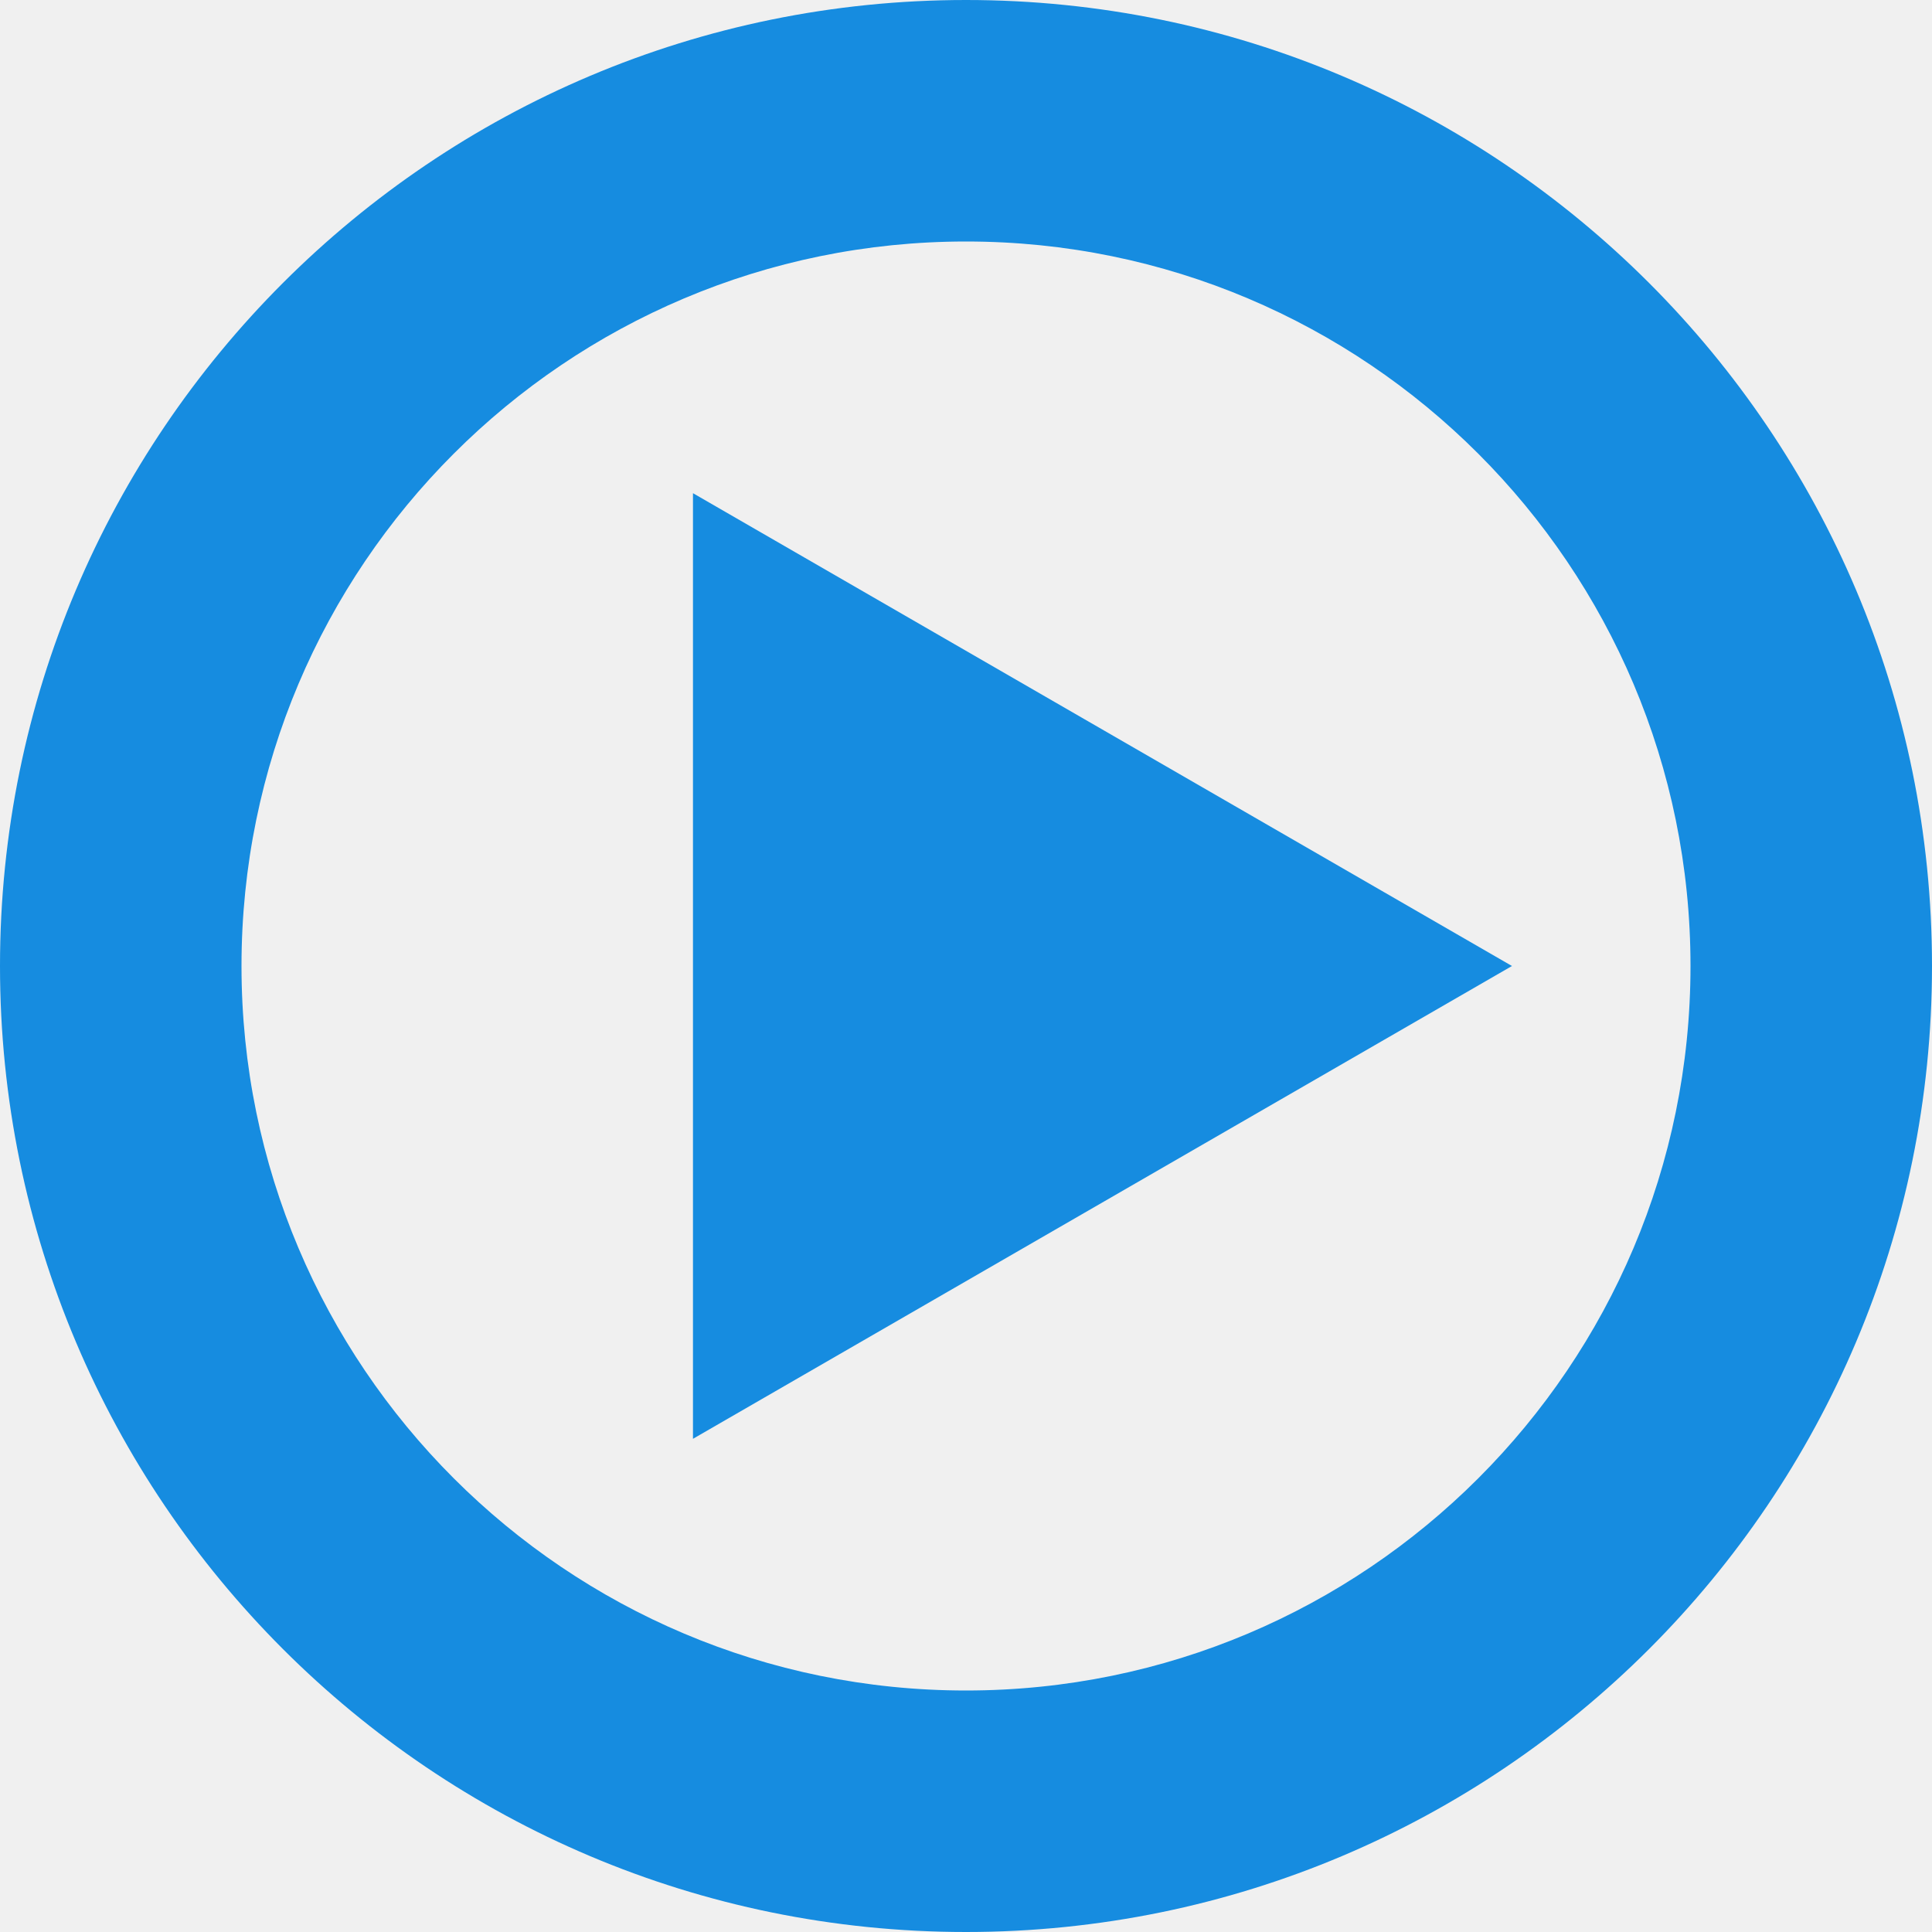
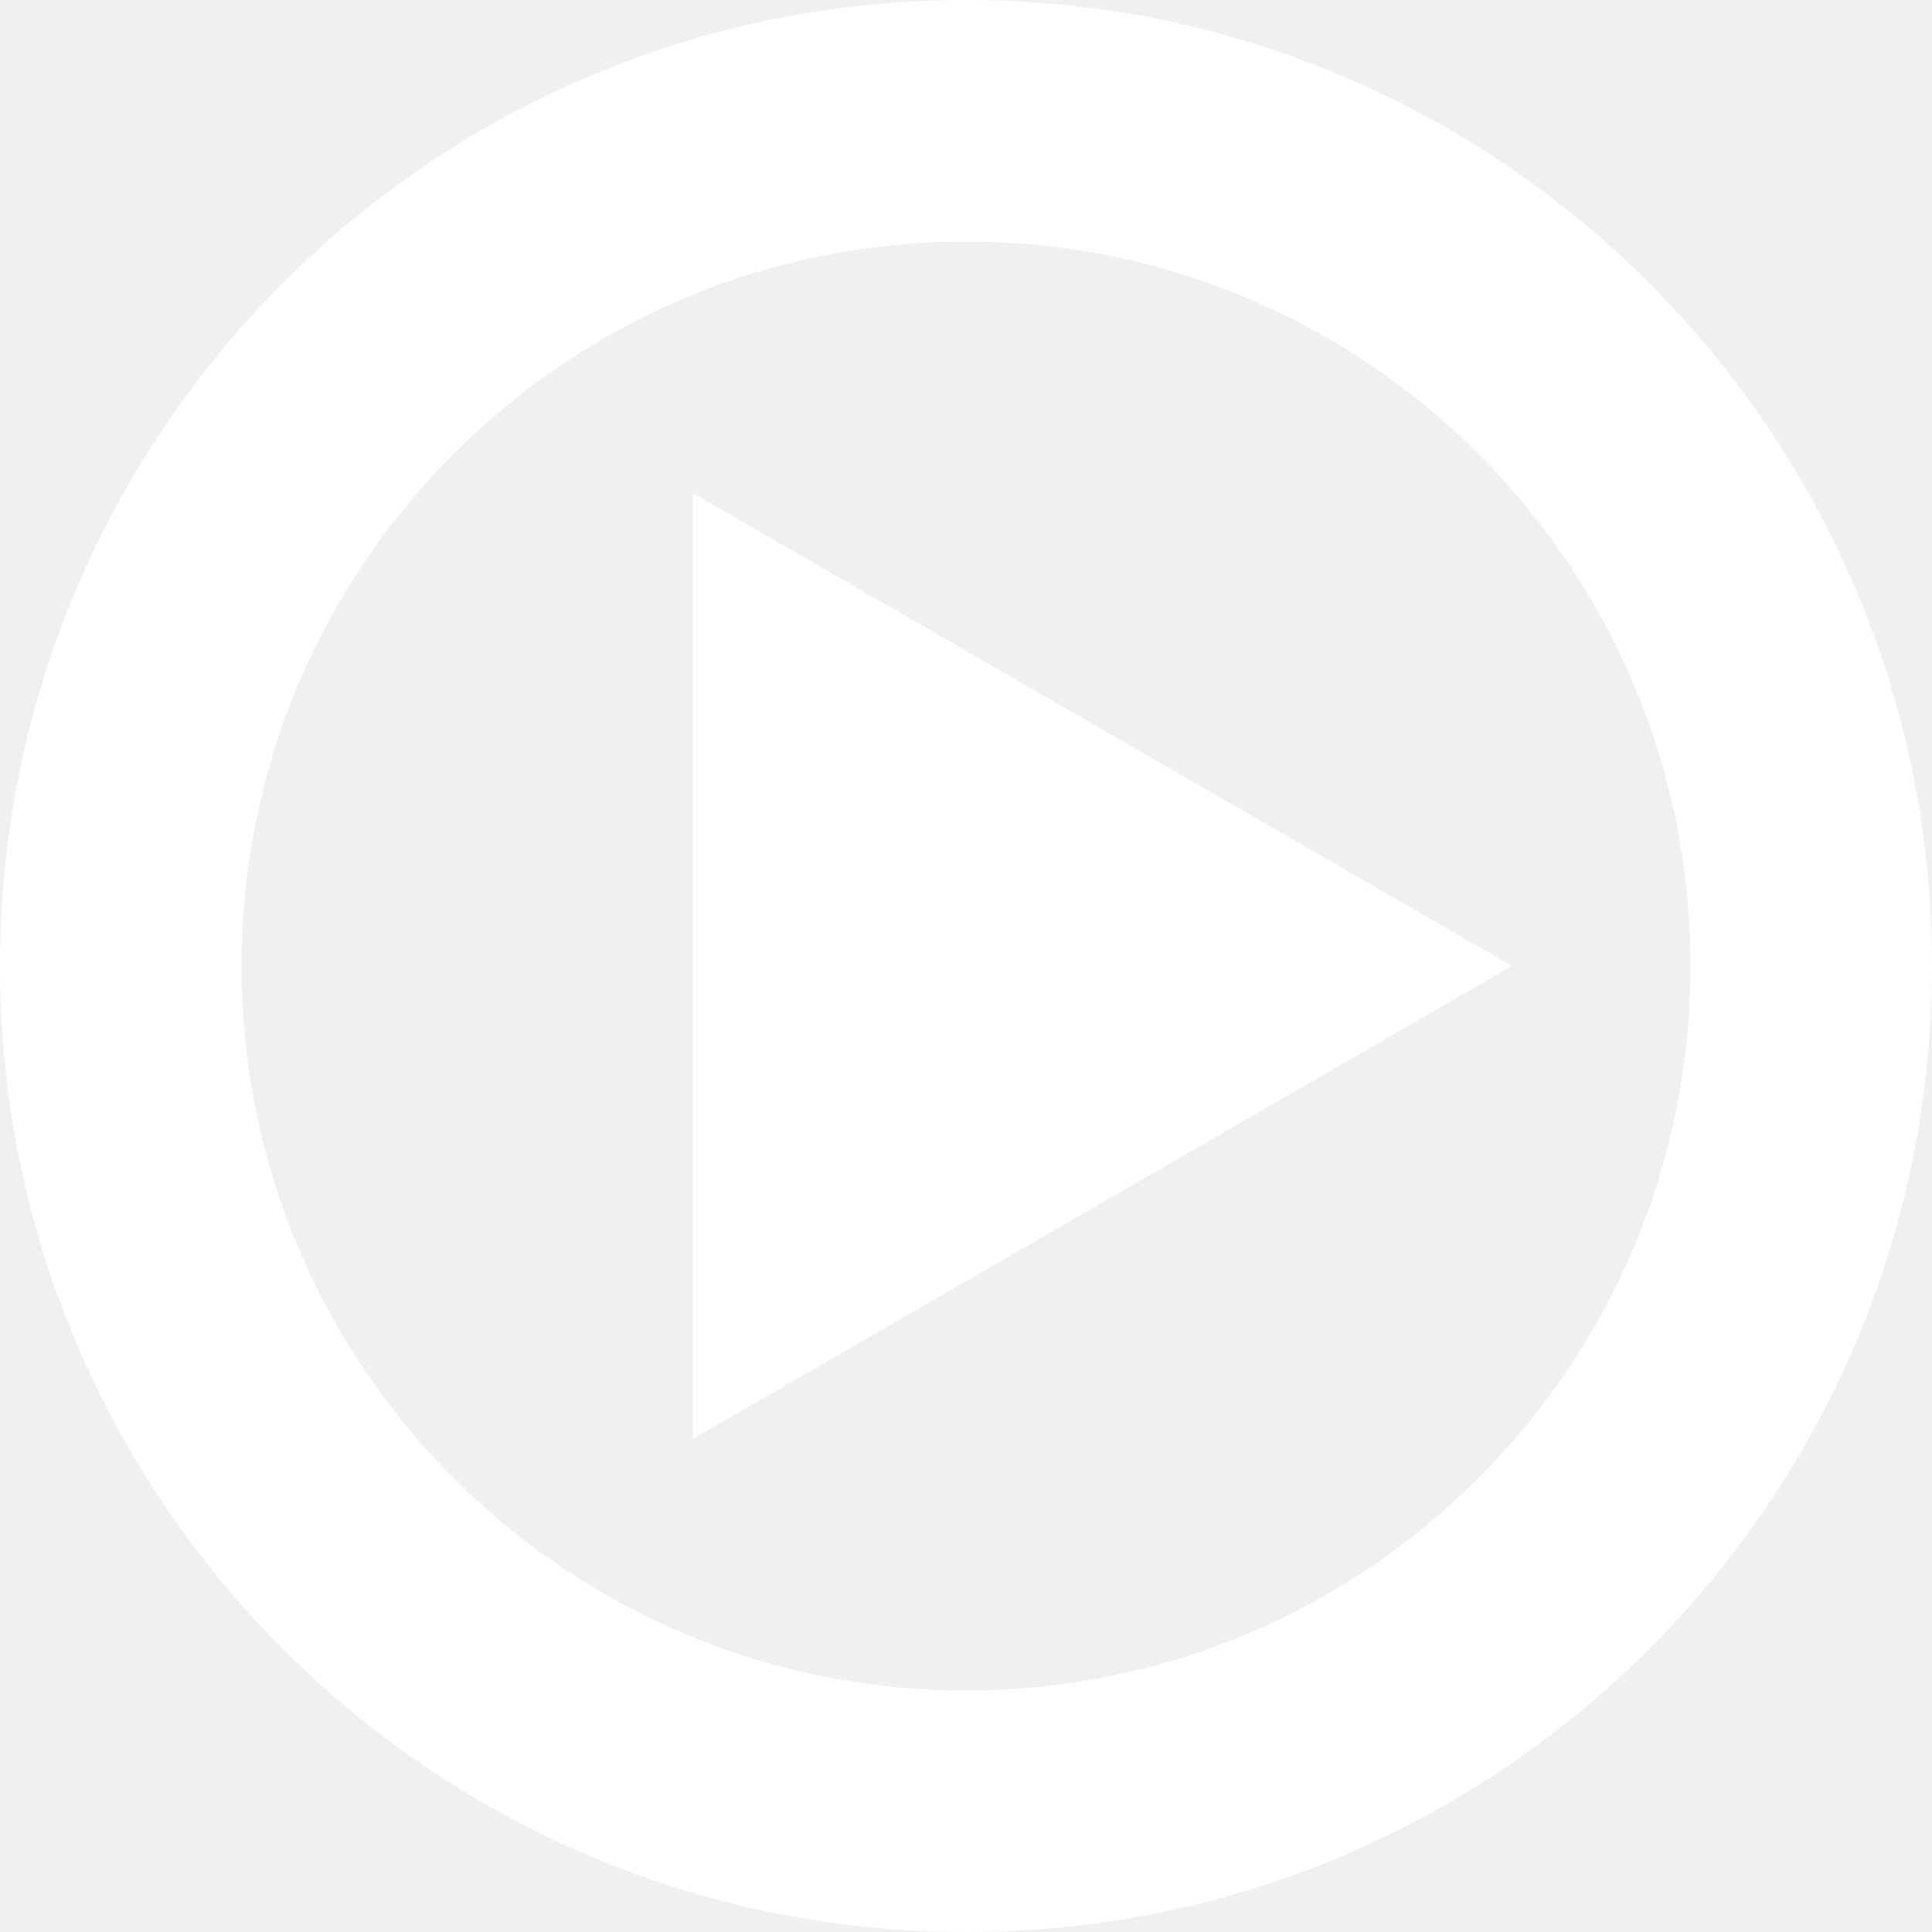
<svg xmlns="http://www.w3.org/2000/svg" width="22" height="22" viewBox="0 0 22 22" fill="none">
-   <path d="M22 11C22 4.925 17.075 0 11 0C4.925 0 0 4.925 0 11C0 17.075 4.925 22 11 22C17.075 22 22 17.075 22 11ZM2.75 11C2.75 6.444 6.444 2.75 11 2.75C15.556 2.75 19.25 6.444 19.25 11C19.25 15.556 15.556 19.25 11 19.25C6.444 19.25 2.75 15.556 2.75 11Z" fill="#168CE0" />
-   <path d="M17.217 11L7.891 5.616L7.891 16.384L17.217 11Z" fill="#168CE0" />
+   <path d="M22 11C22 4.925 17.075 0 11 0C4.925 0 0 4.925 0 11C0 17.075 4.925 22 11 22C17.075 22 22 17.075 22 11ZM2.75 11C2.75 6.444 6.444 2.75 11 2.75C15.556 2.75 19.25 6.444 19.25 11C19.25 15.556 15.556 19.25 11 19.25C6.444 19.25 2.75 15.556 2.75 11Z" fill="#fff" />
+   <path d="M17.217 11L7.891 5.616L7.891 16.384L17.217 11Z" fill="#fff" />
</svg>
